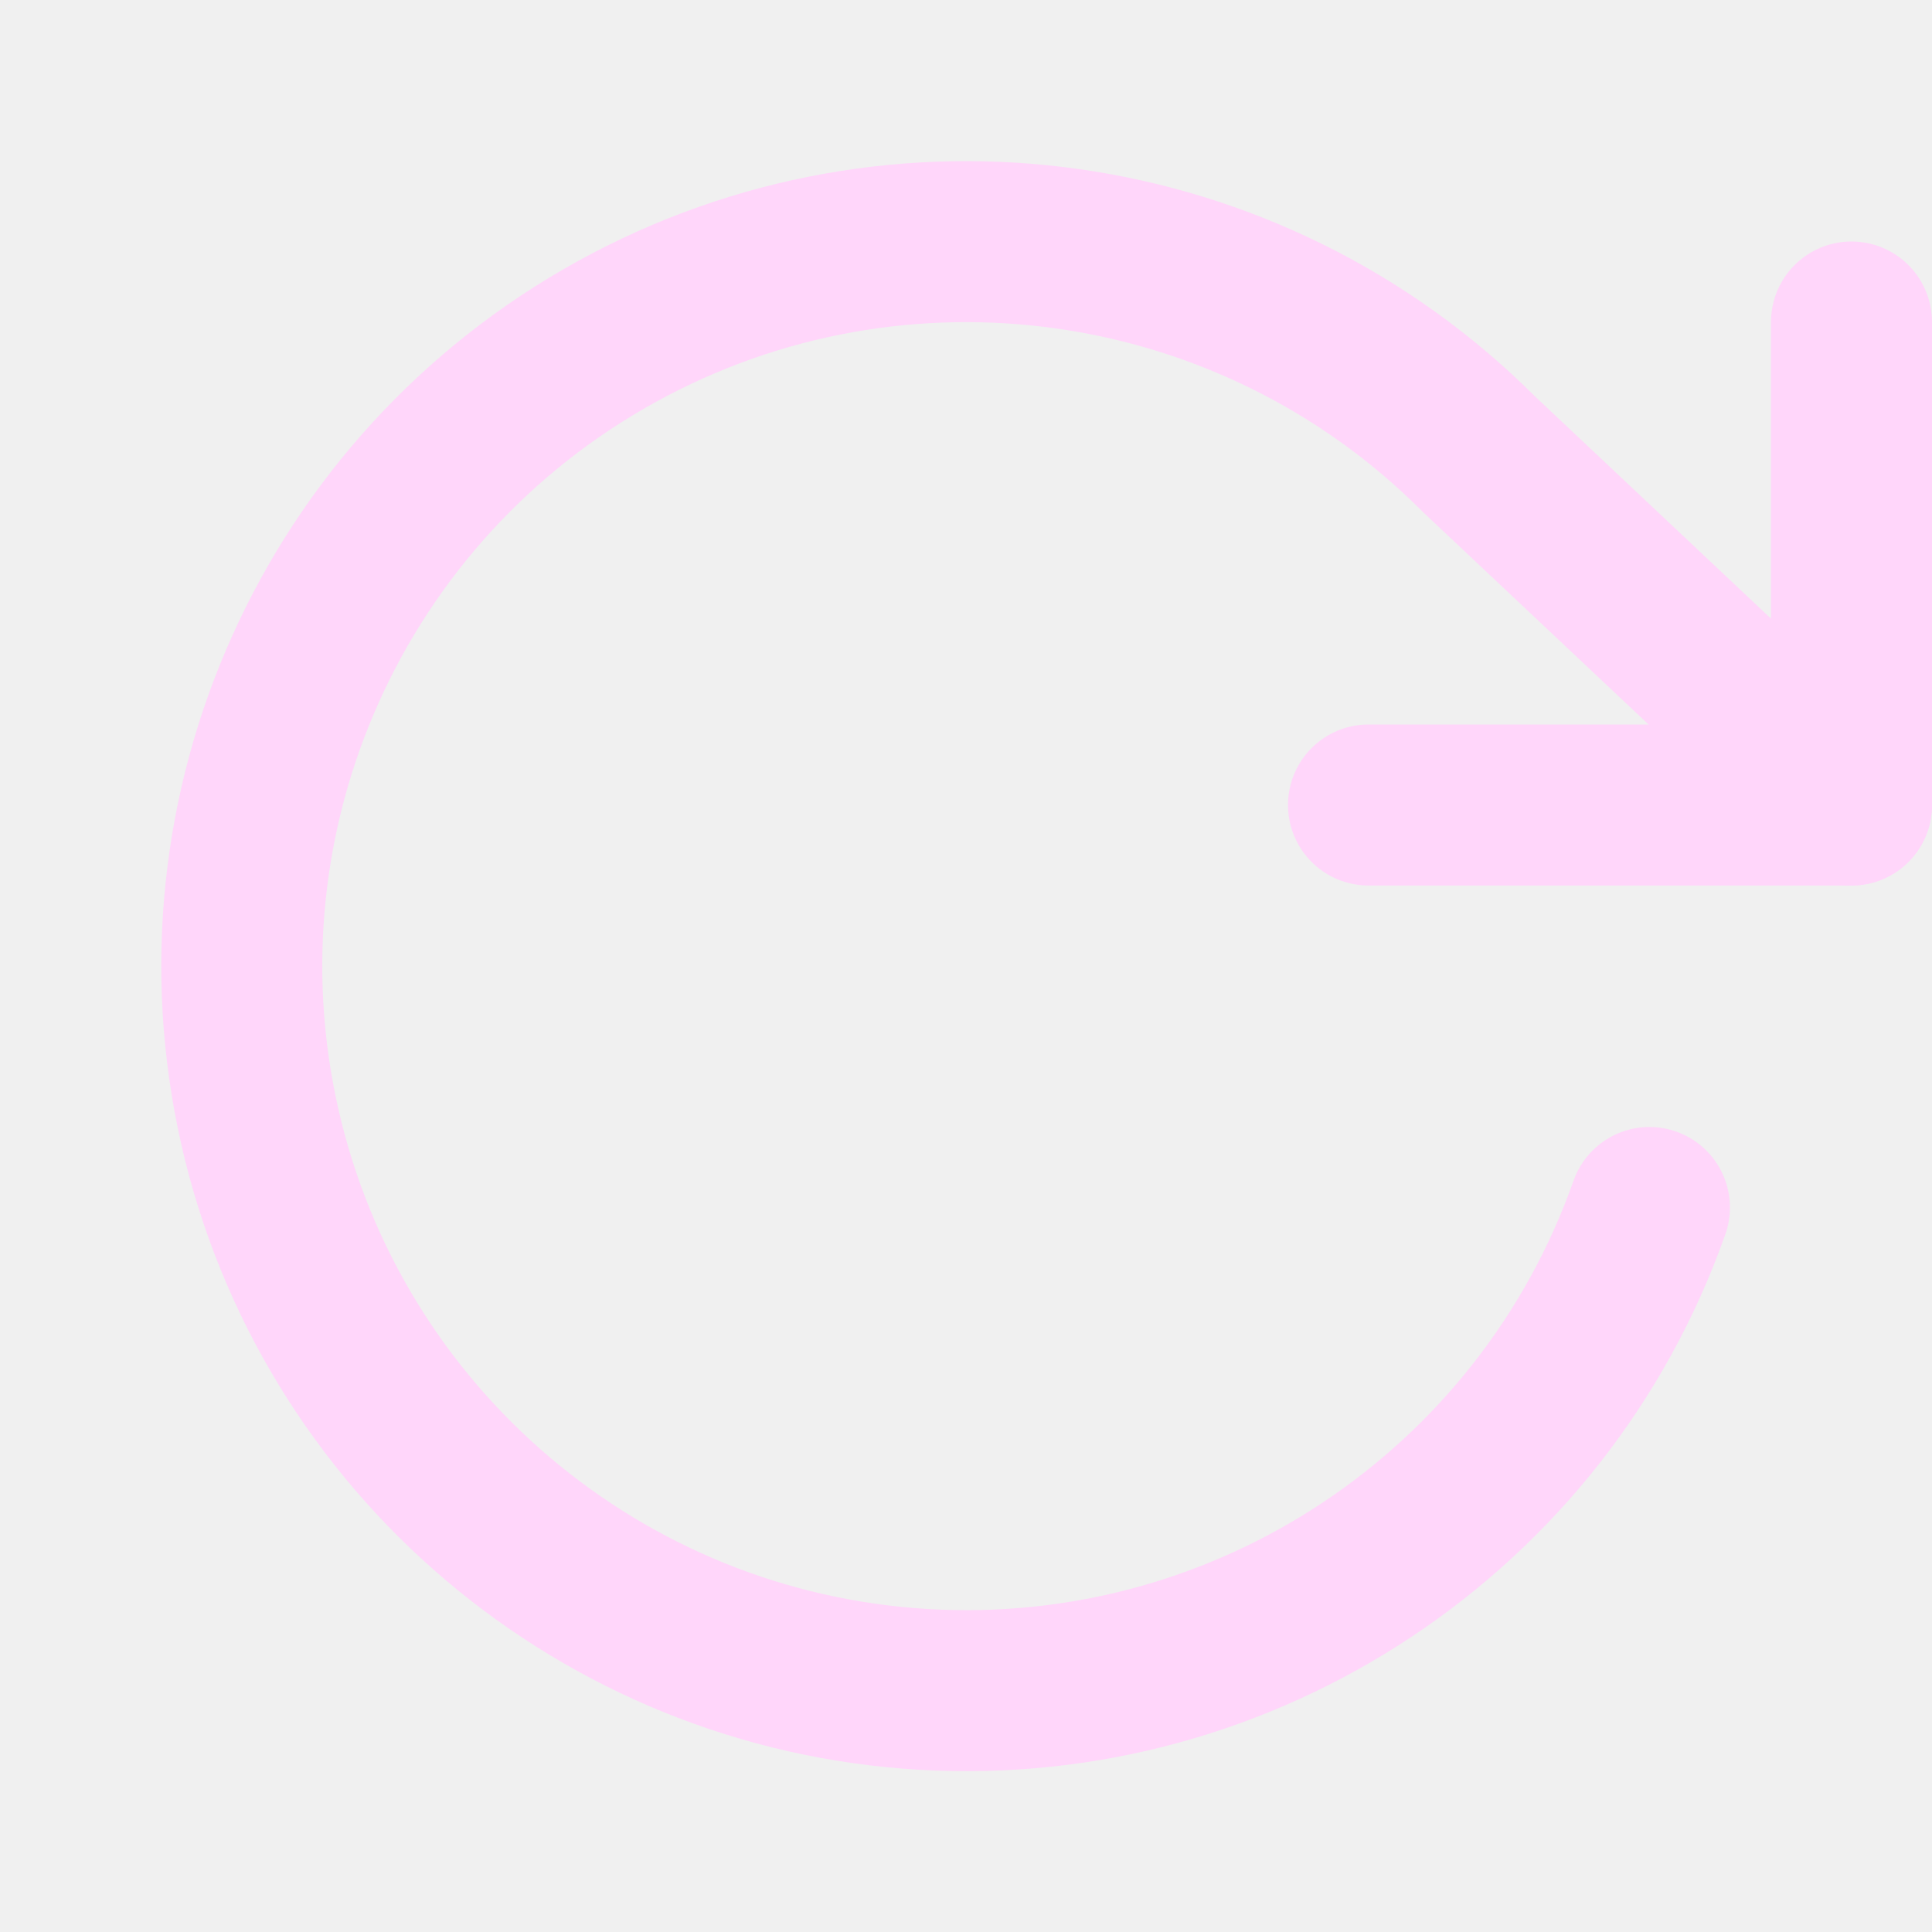
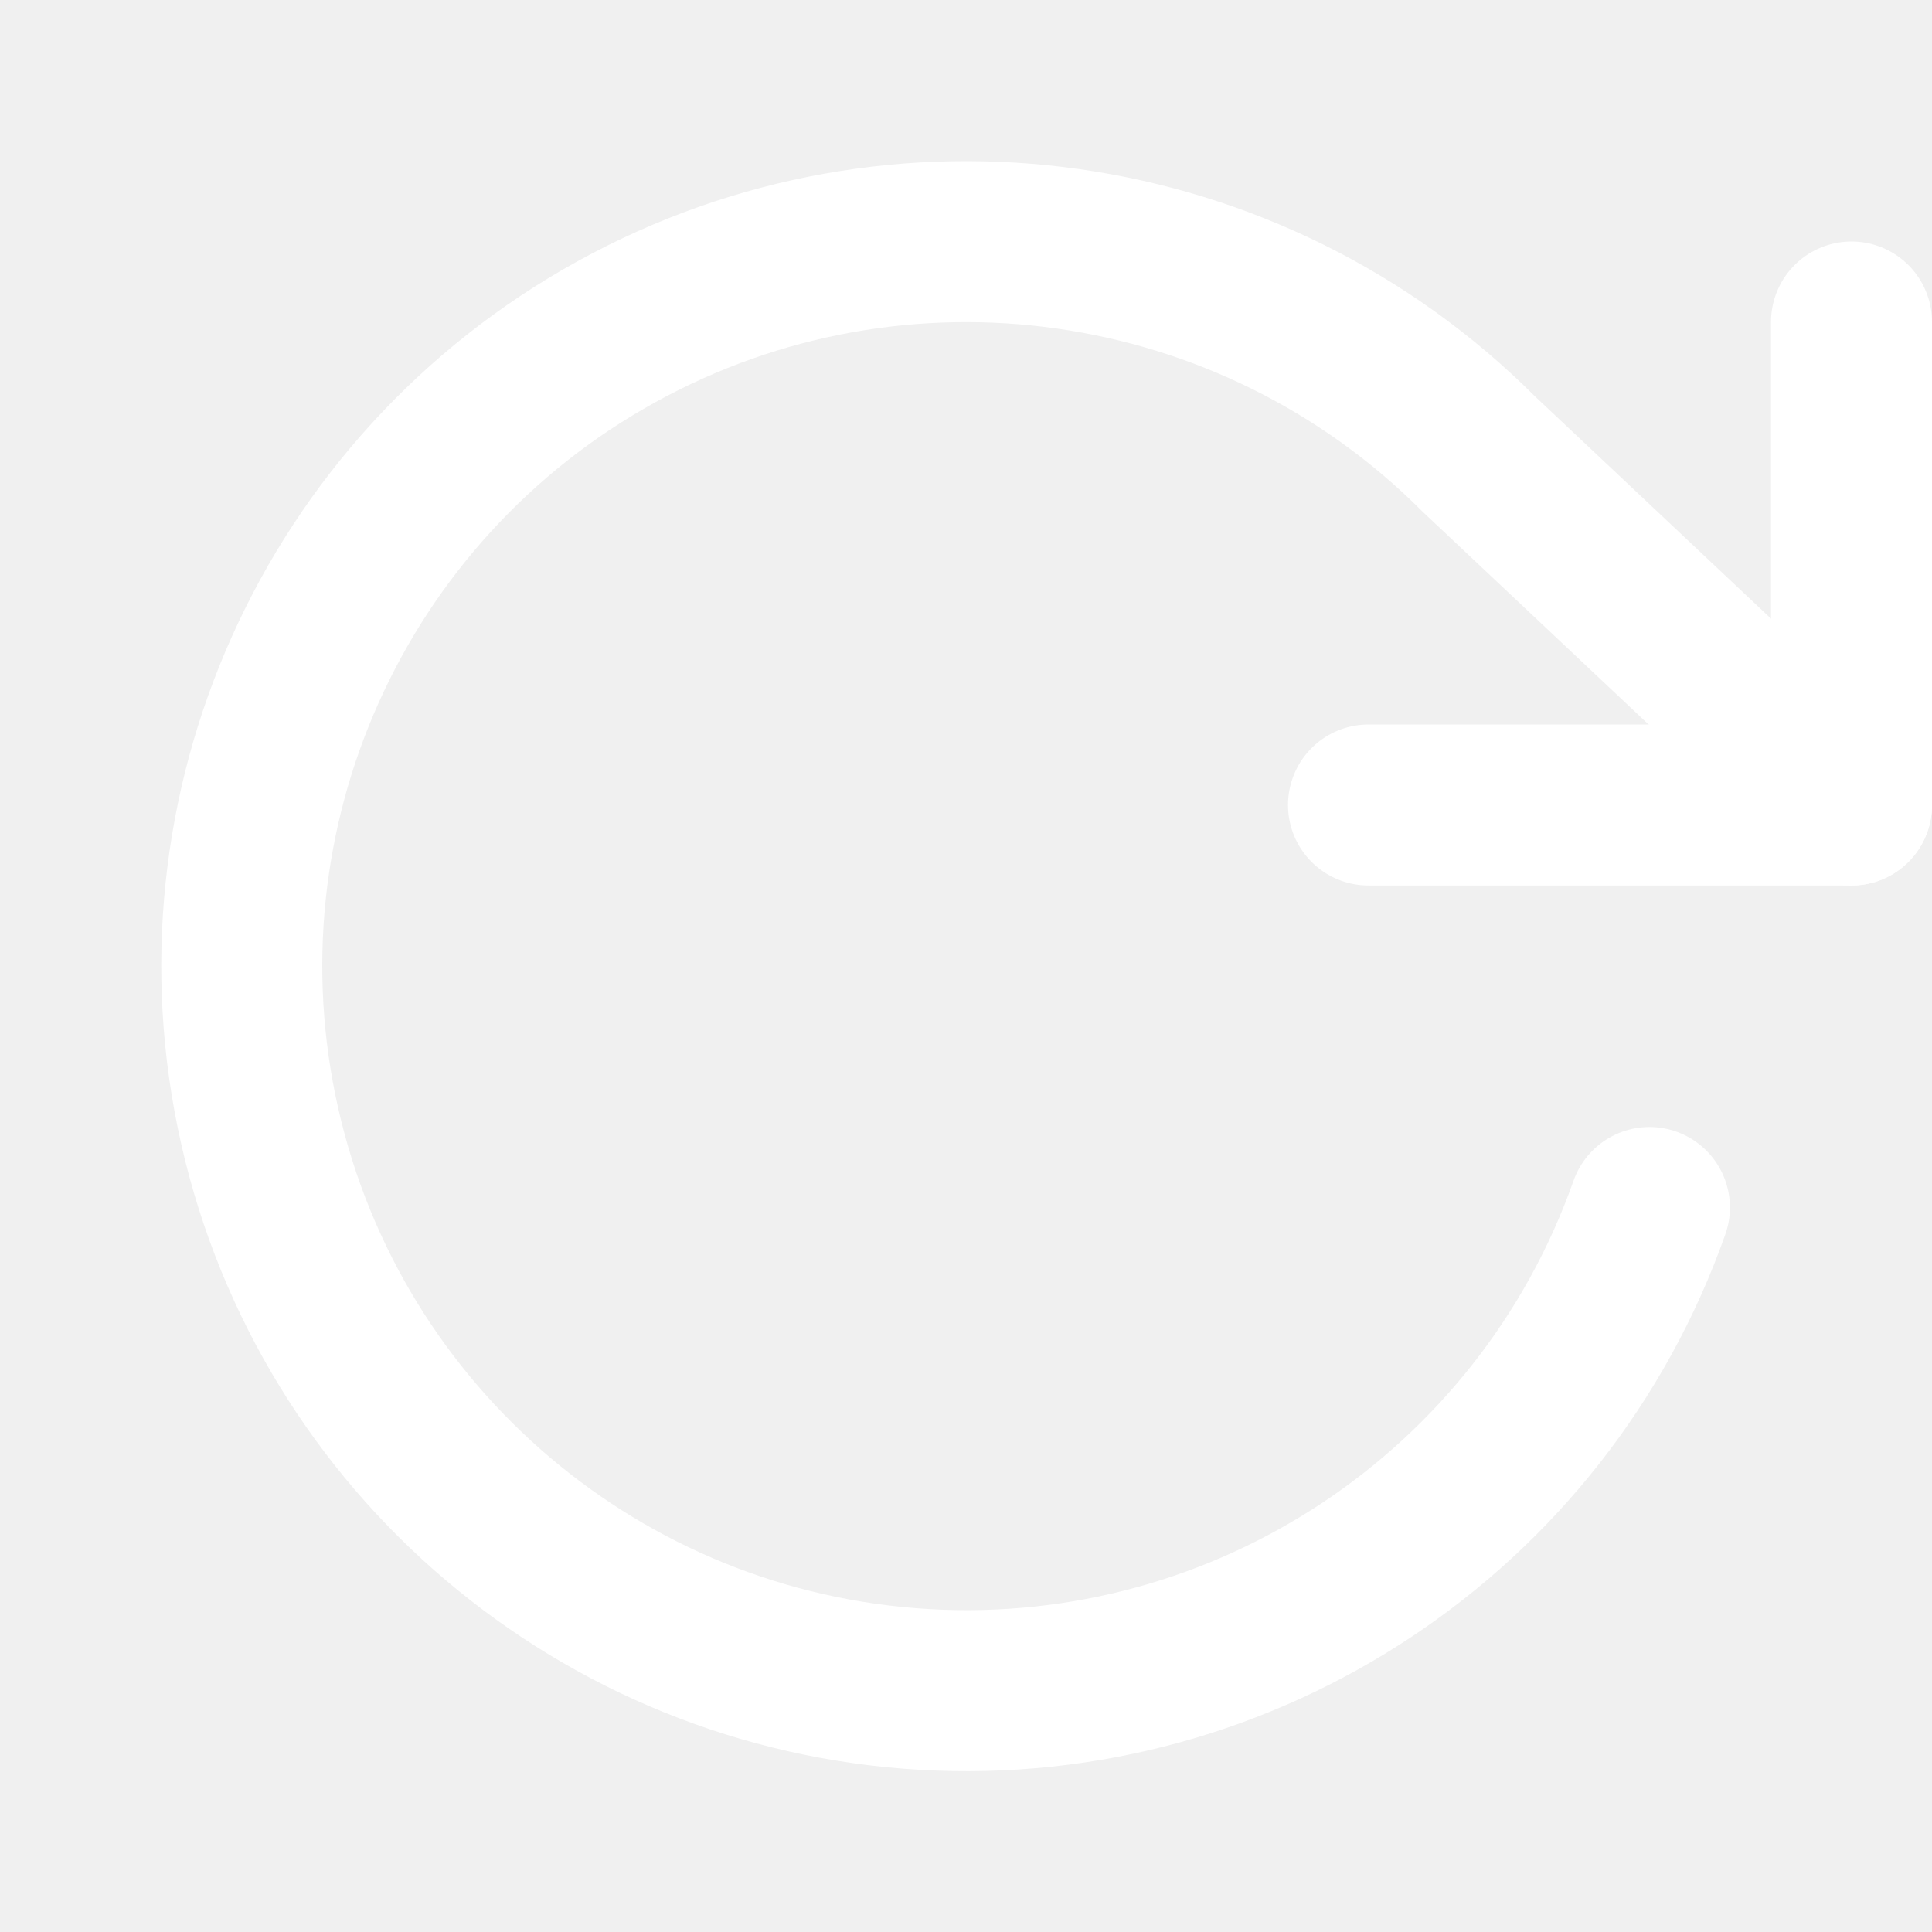
- <svg xmlns="http://www.w3.org/2000/svg" width="28" height="28" viewBox="0 0 24 24" fill="none" stroke="#ffd6fa" stroke-width="2" stroke-linecap="round" stroke-linejoin="round" class="feather feather-rotate-cw">
+ <svg xmlns="http://www.w3.org/2000/svg" width="24" height="24" viewBox="0 0 24 24" fill="none" stroke="#FFFFFF" stroke-width="2" stroke-linecap="round" stroke-linejoin="round" class="feather feather-rotate-cw">
  <polyline points="23 4 23 10 17 10" />
  <path d="M20.49 15a9 9 0 1 1-2.12-9.36L23 10" />
</svg>
